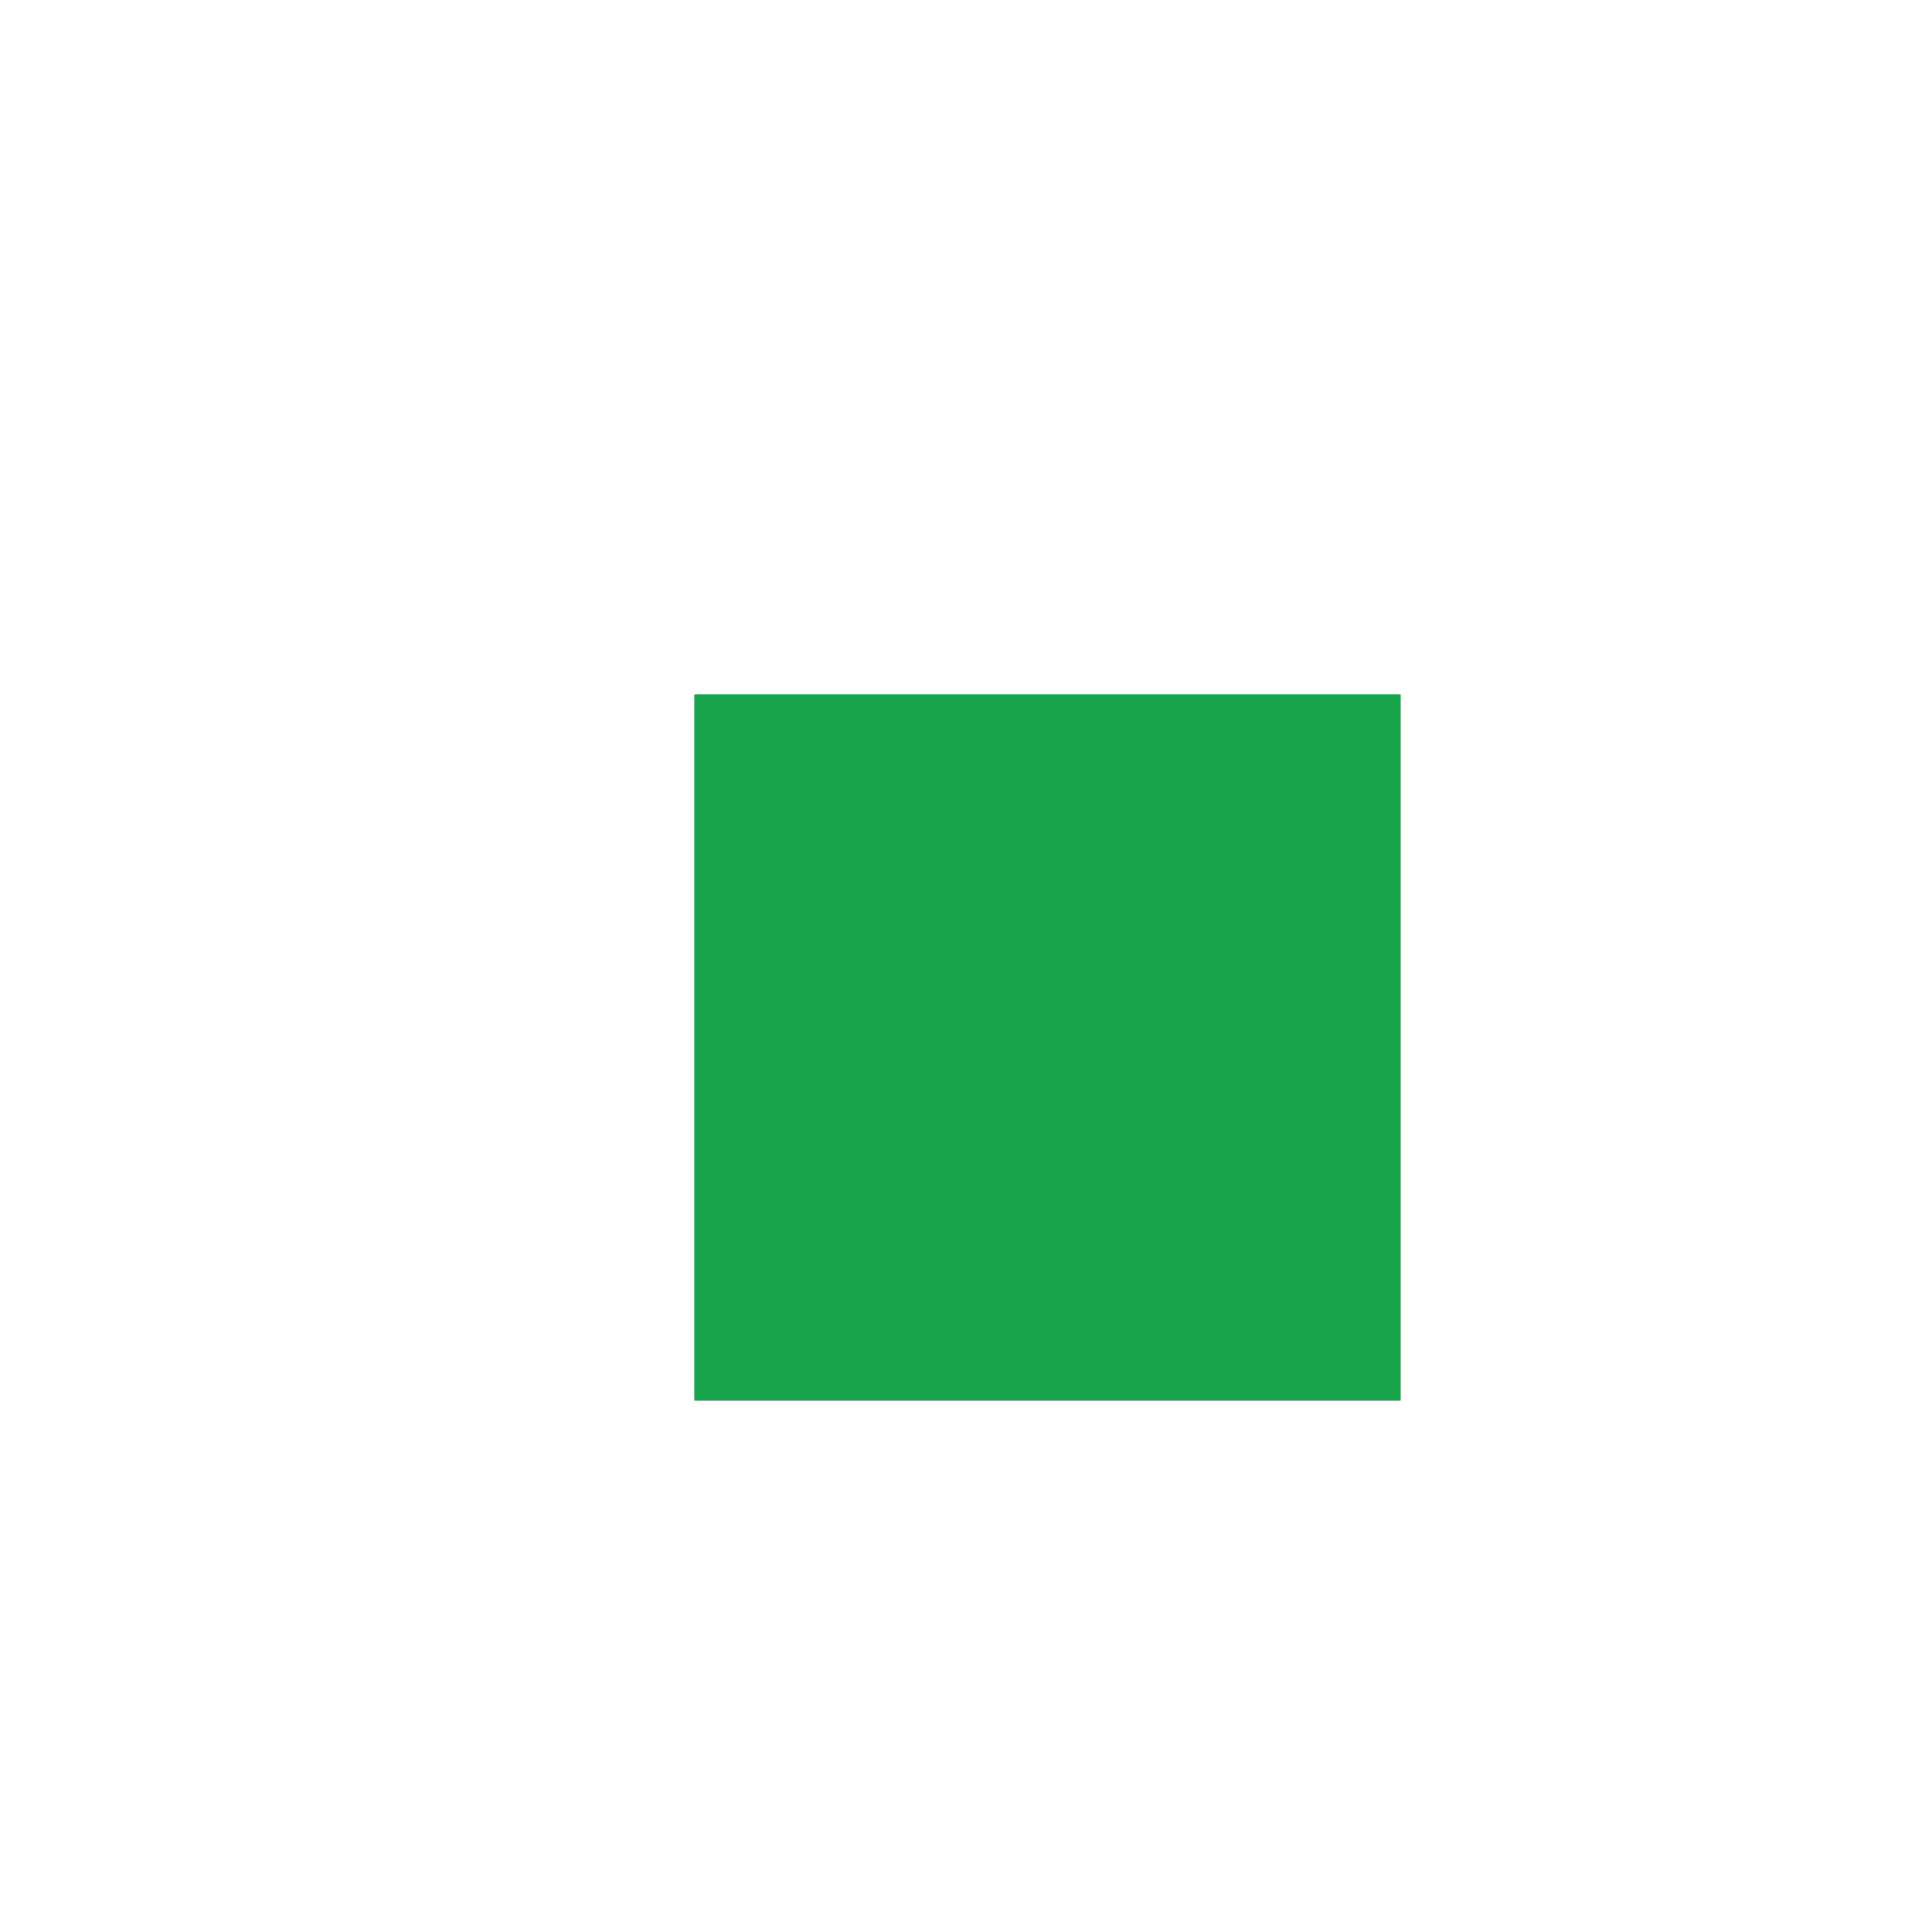
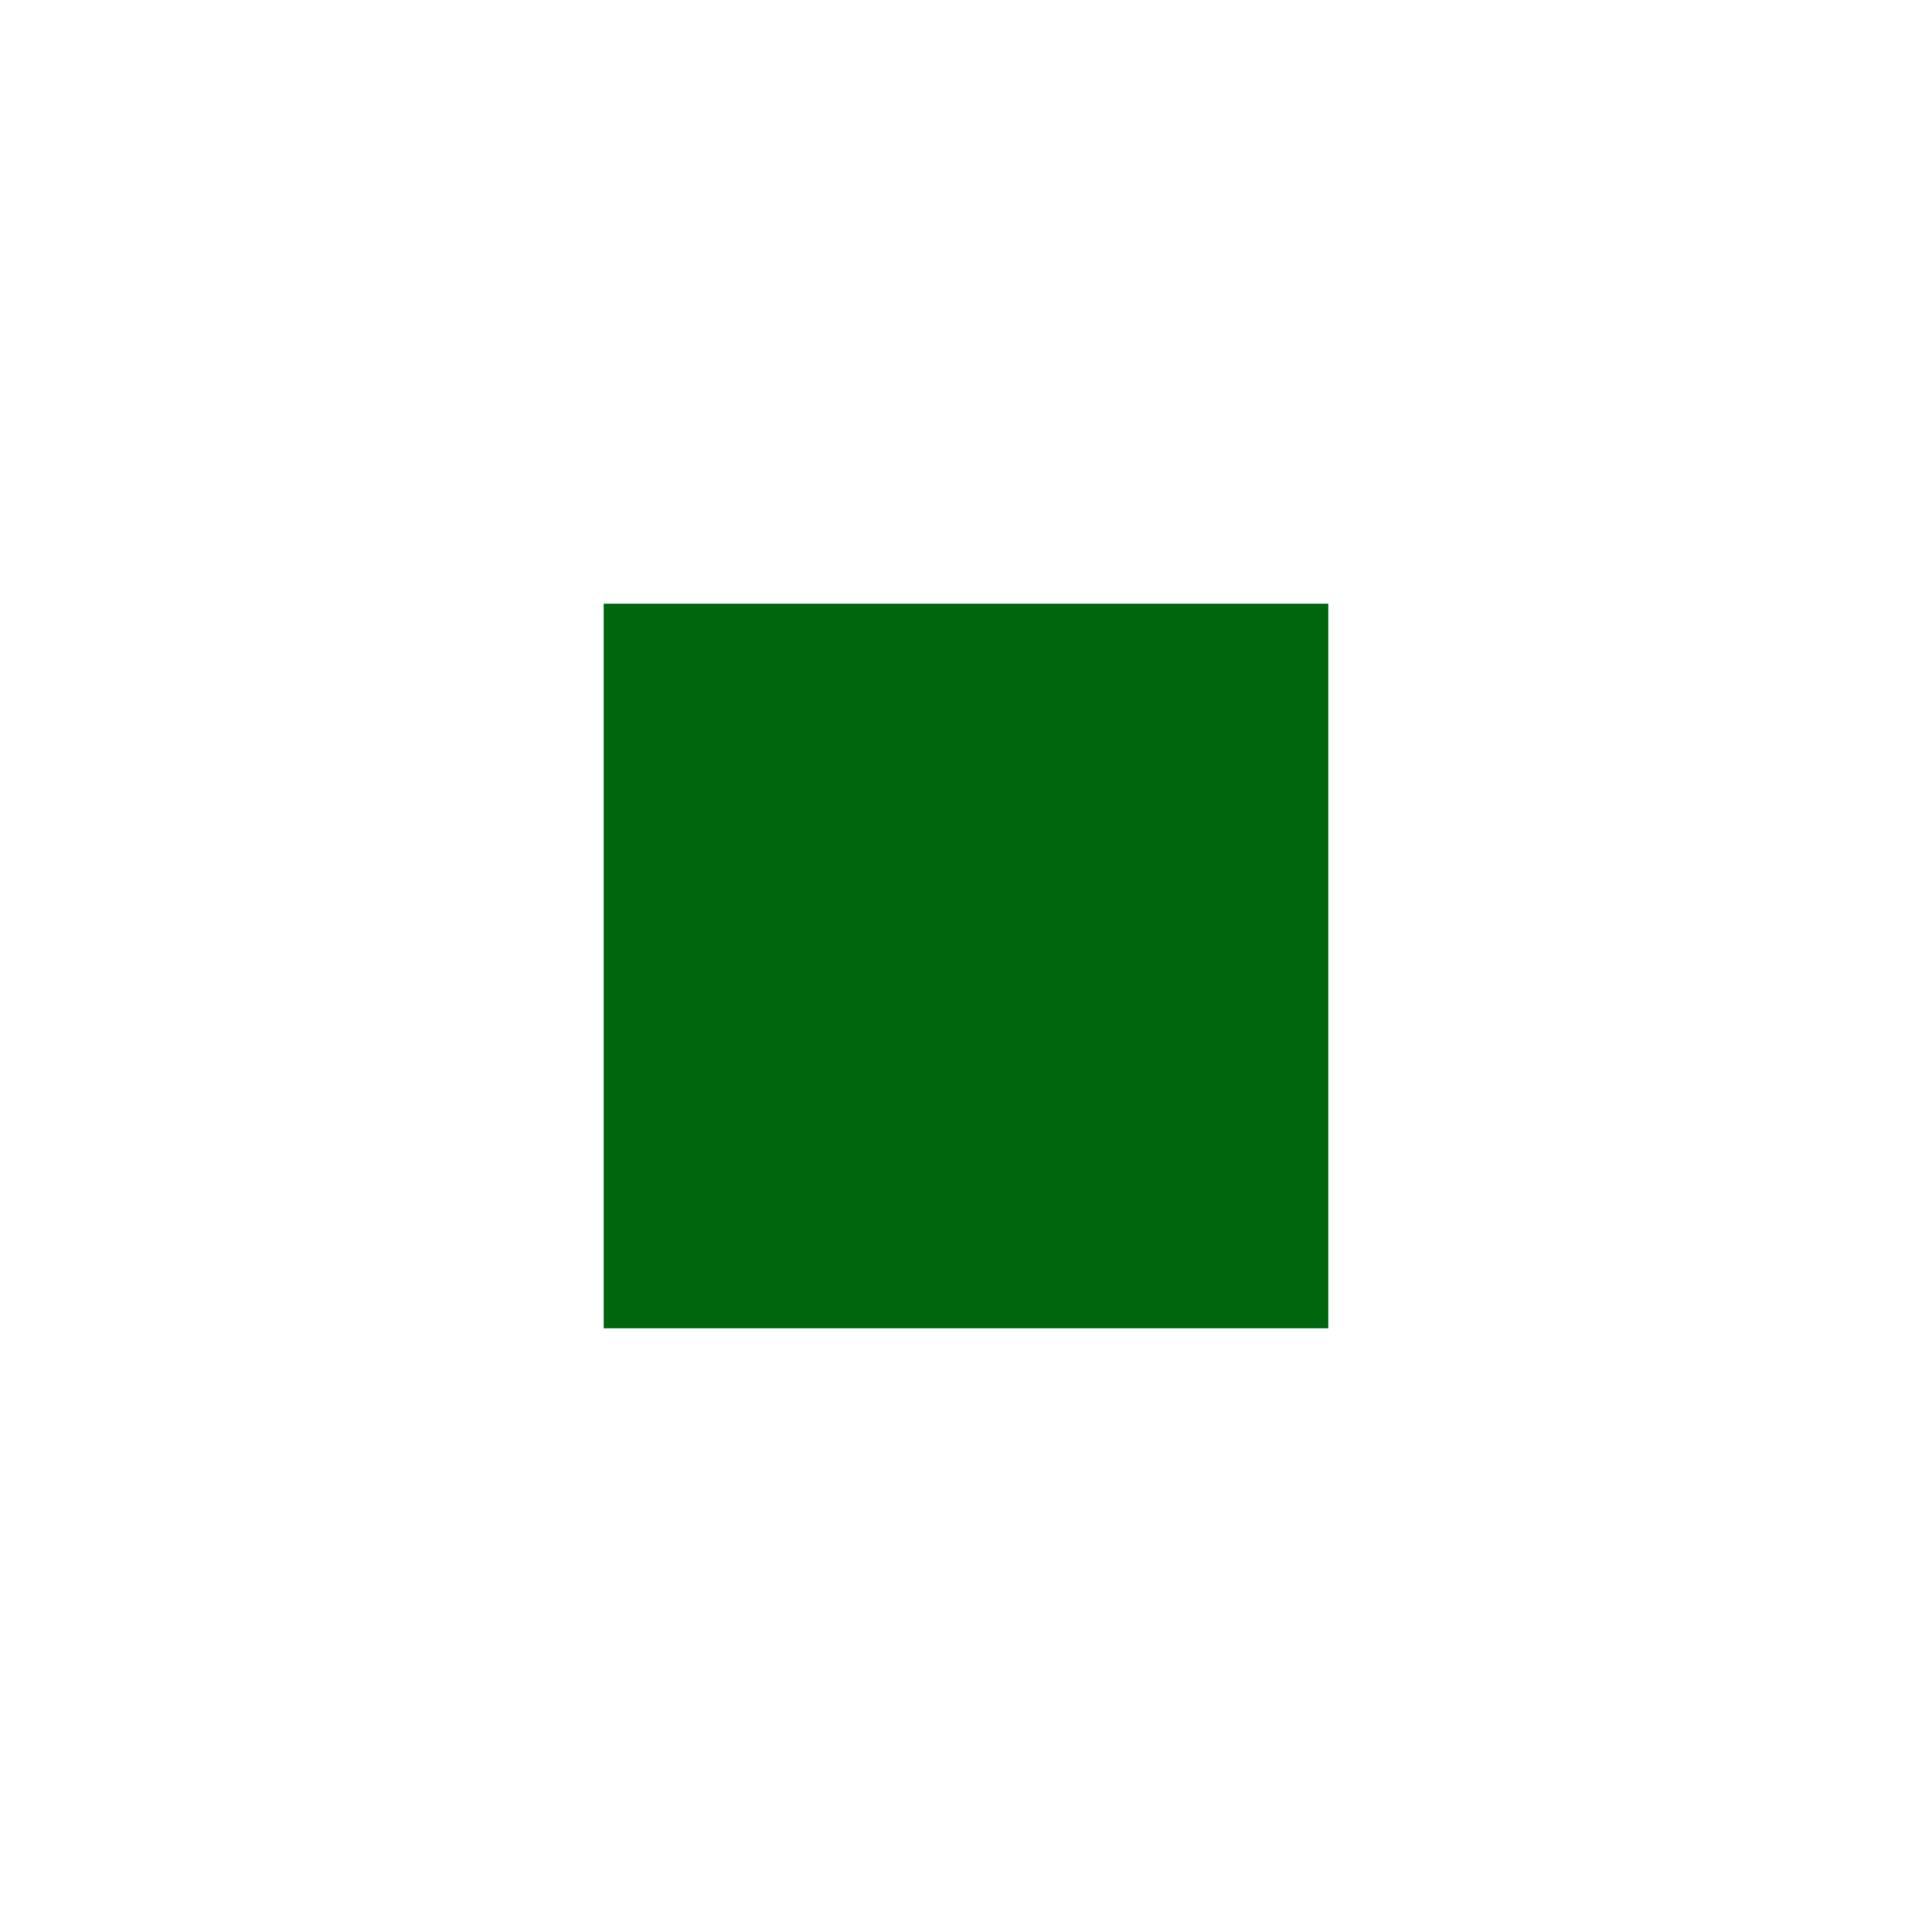
<svg xmlns="http://www.w3.org/2000/svg" width="64" height="64">
  <rect width="64" height="64" fill="white" />
  <filter id="f">
-     <feOffset dx="3" dy="3" />
+     <feBlend in="SourceGraphic" in2="SourceGraphic" mode="multiply" />
  </filter>
  <rect x="20" y="20" width="24" height="24" fill="#16a34a" filter="url(#f)" />
</svg>
